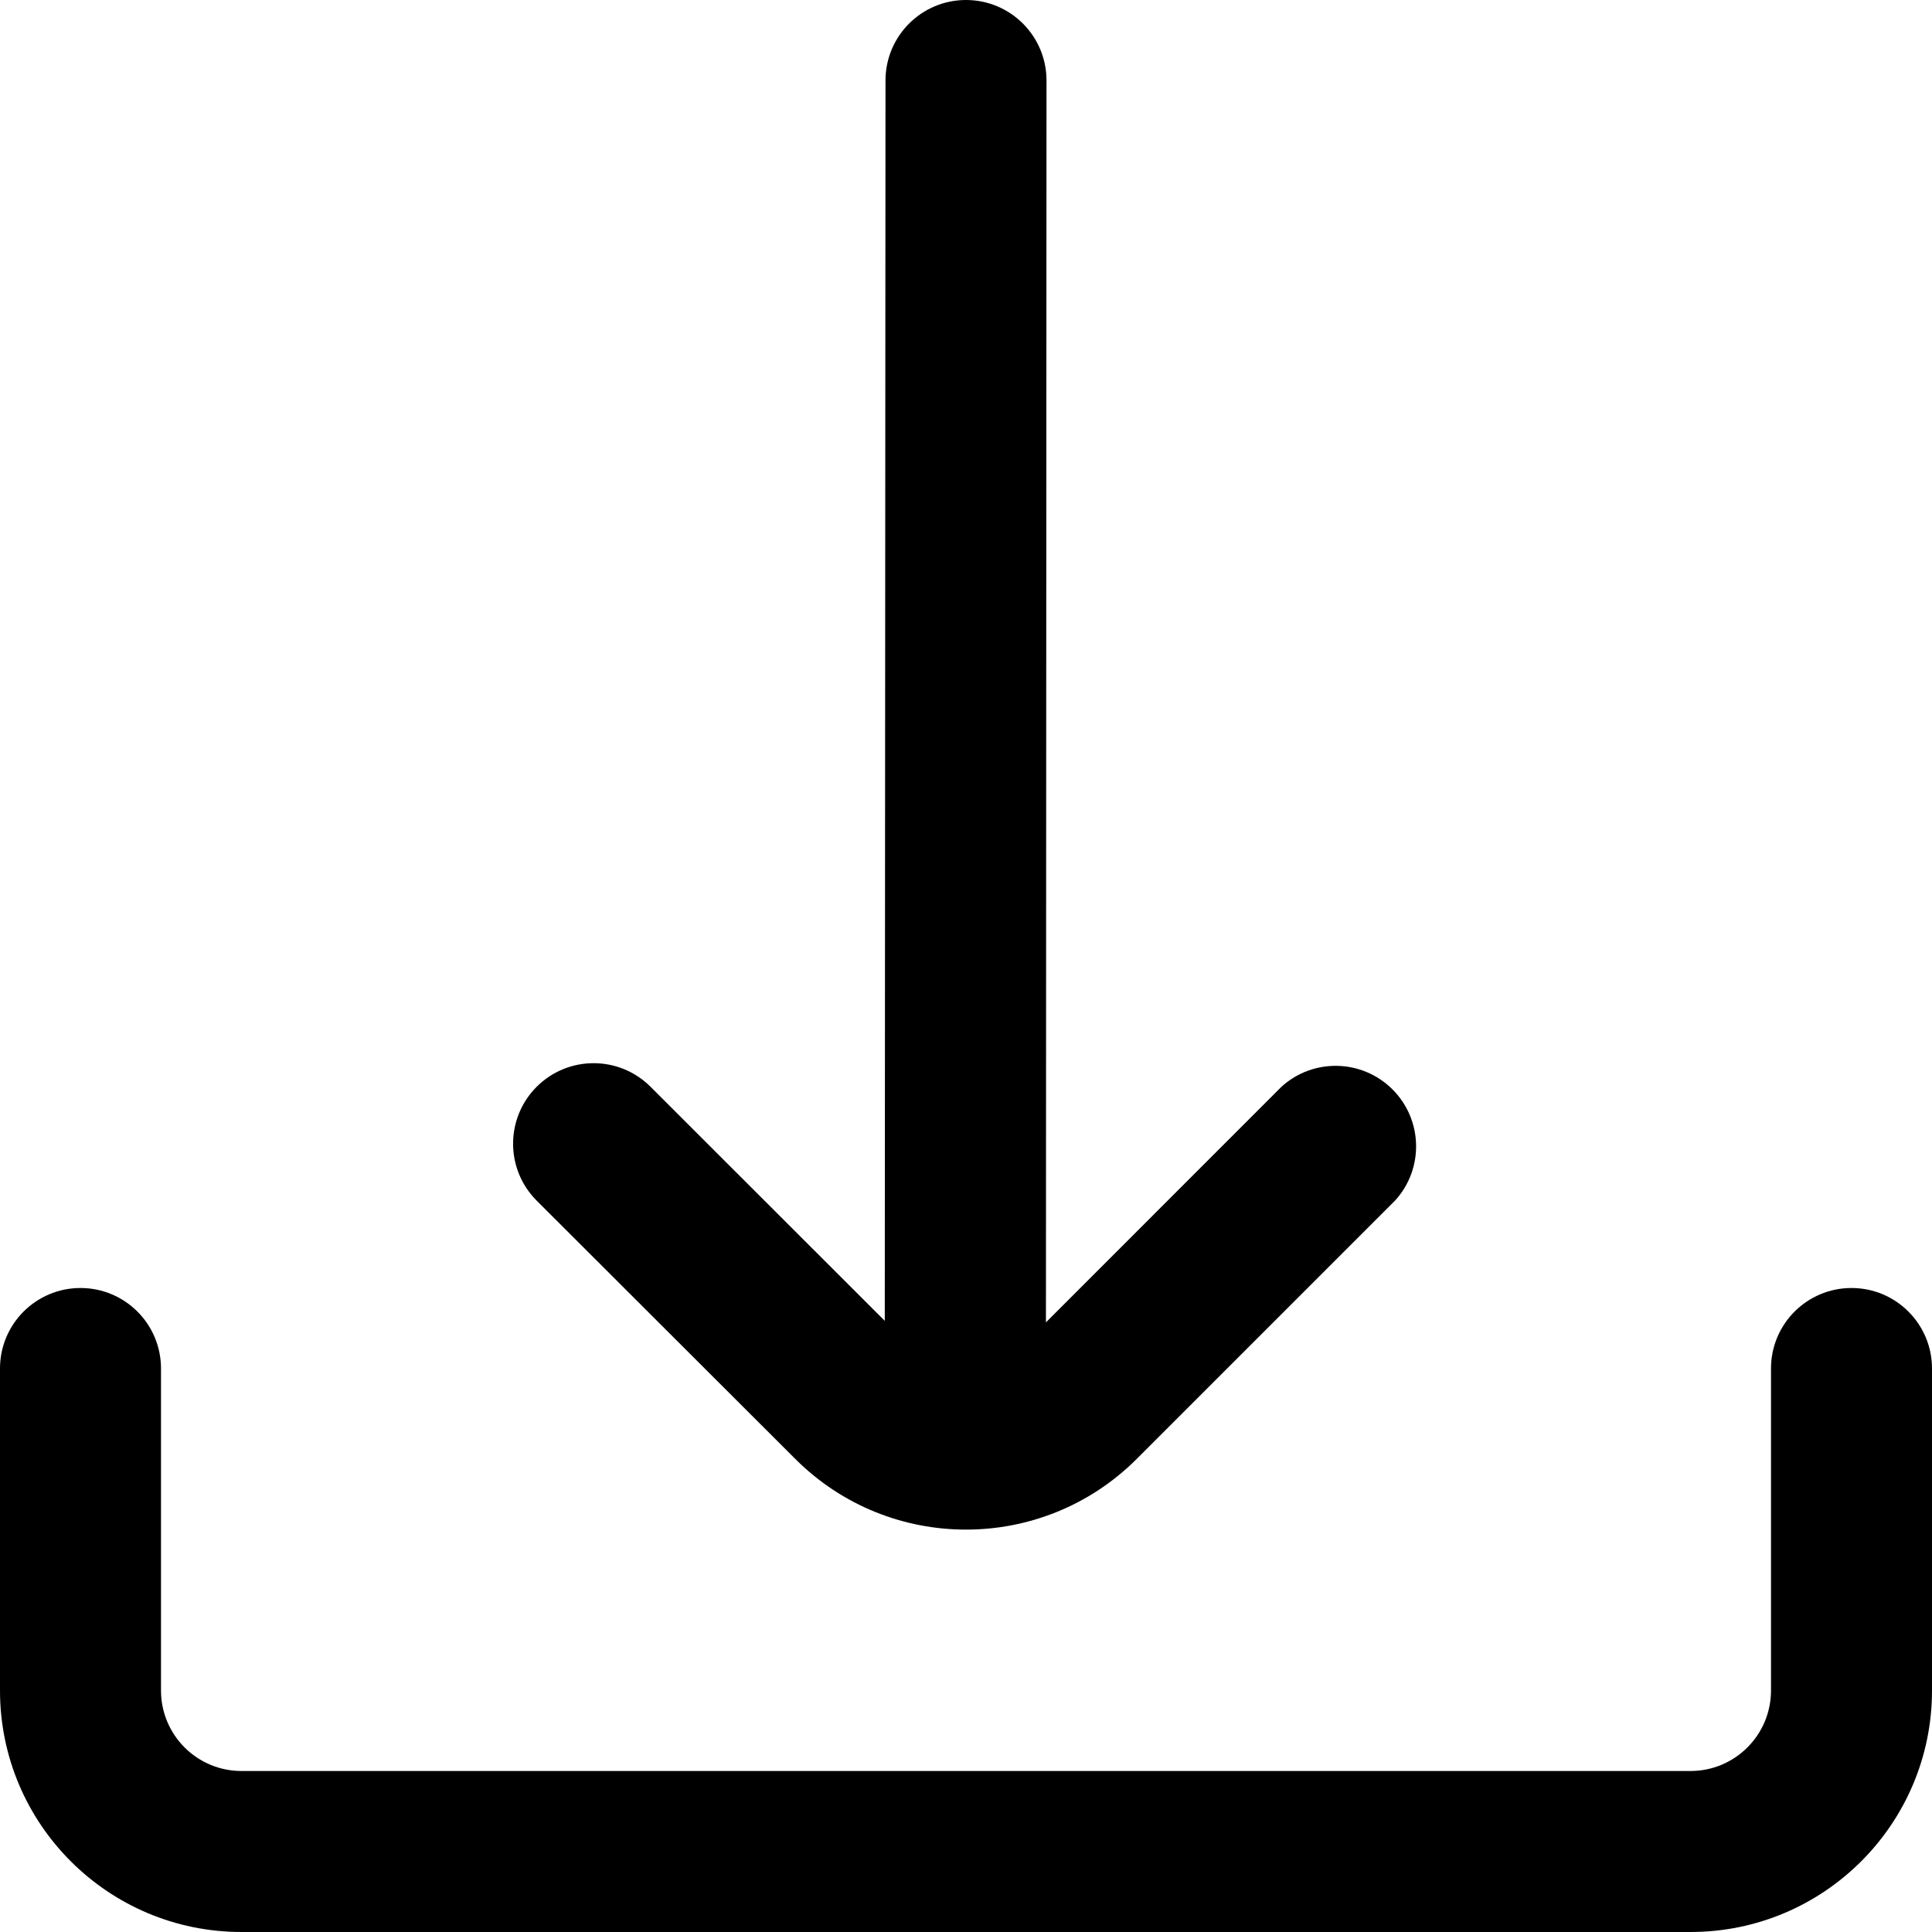
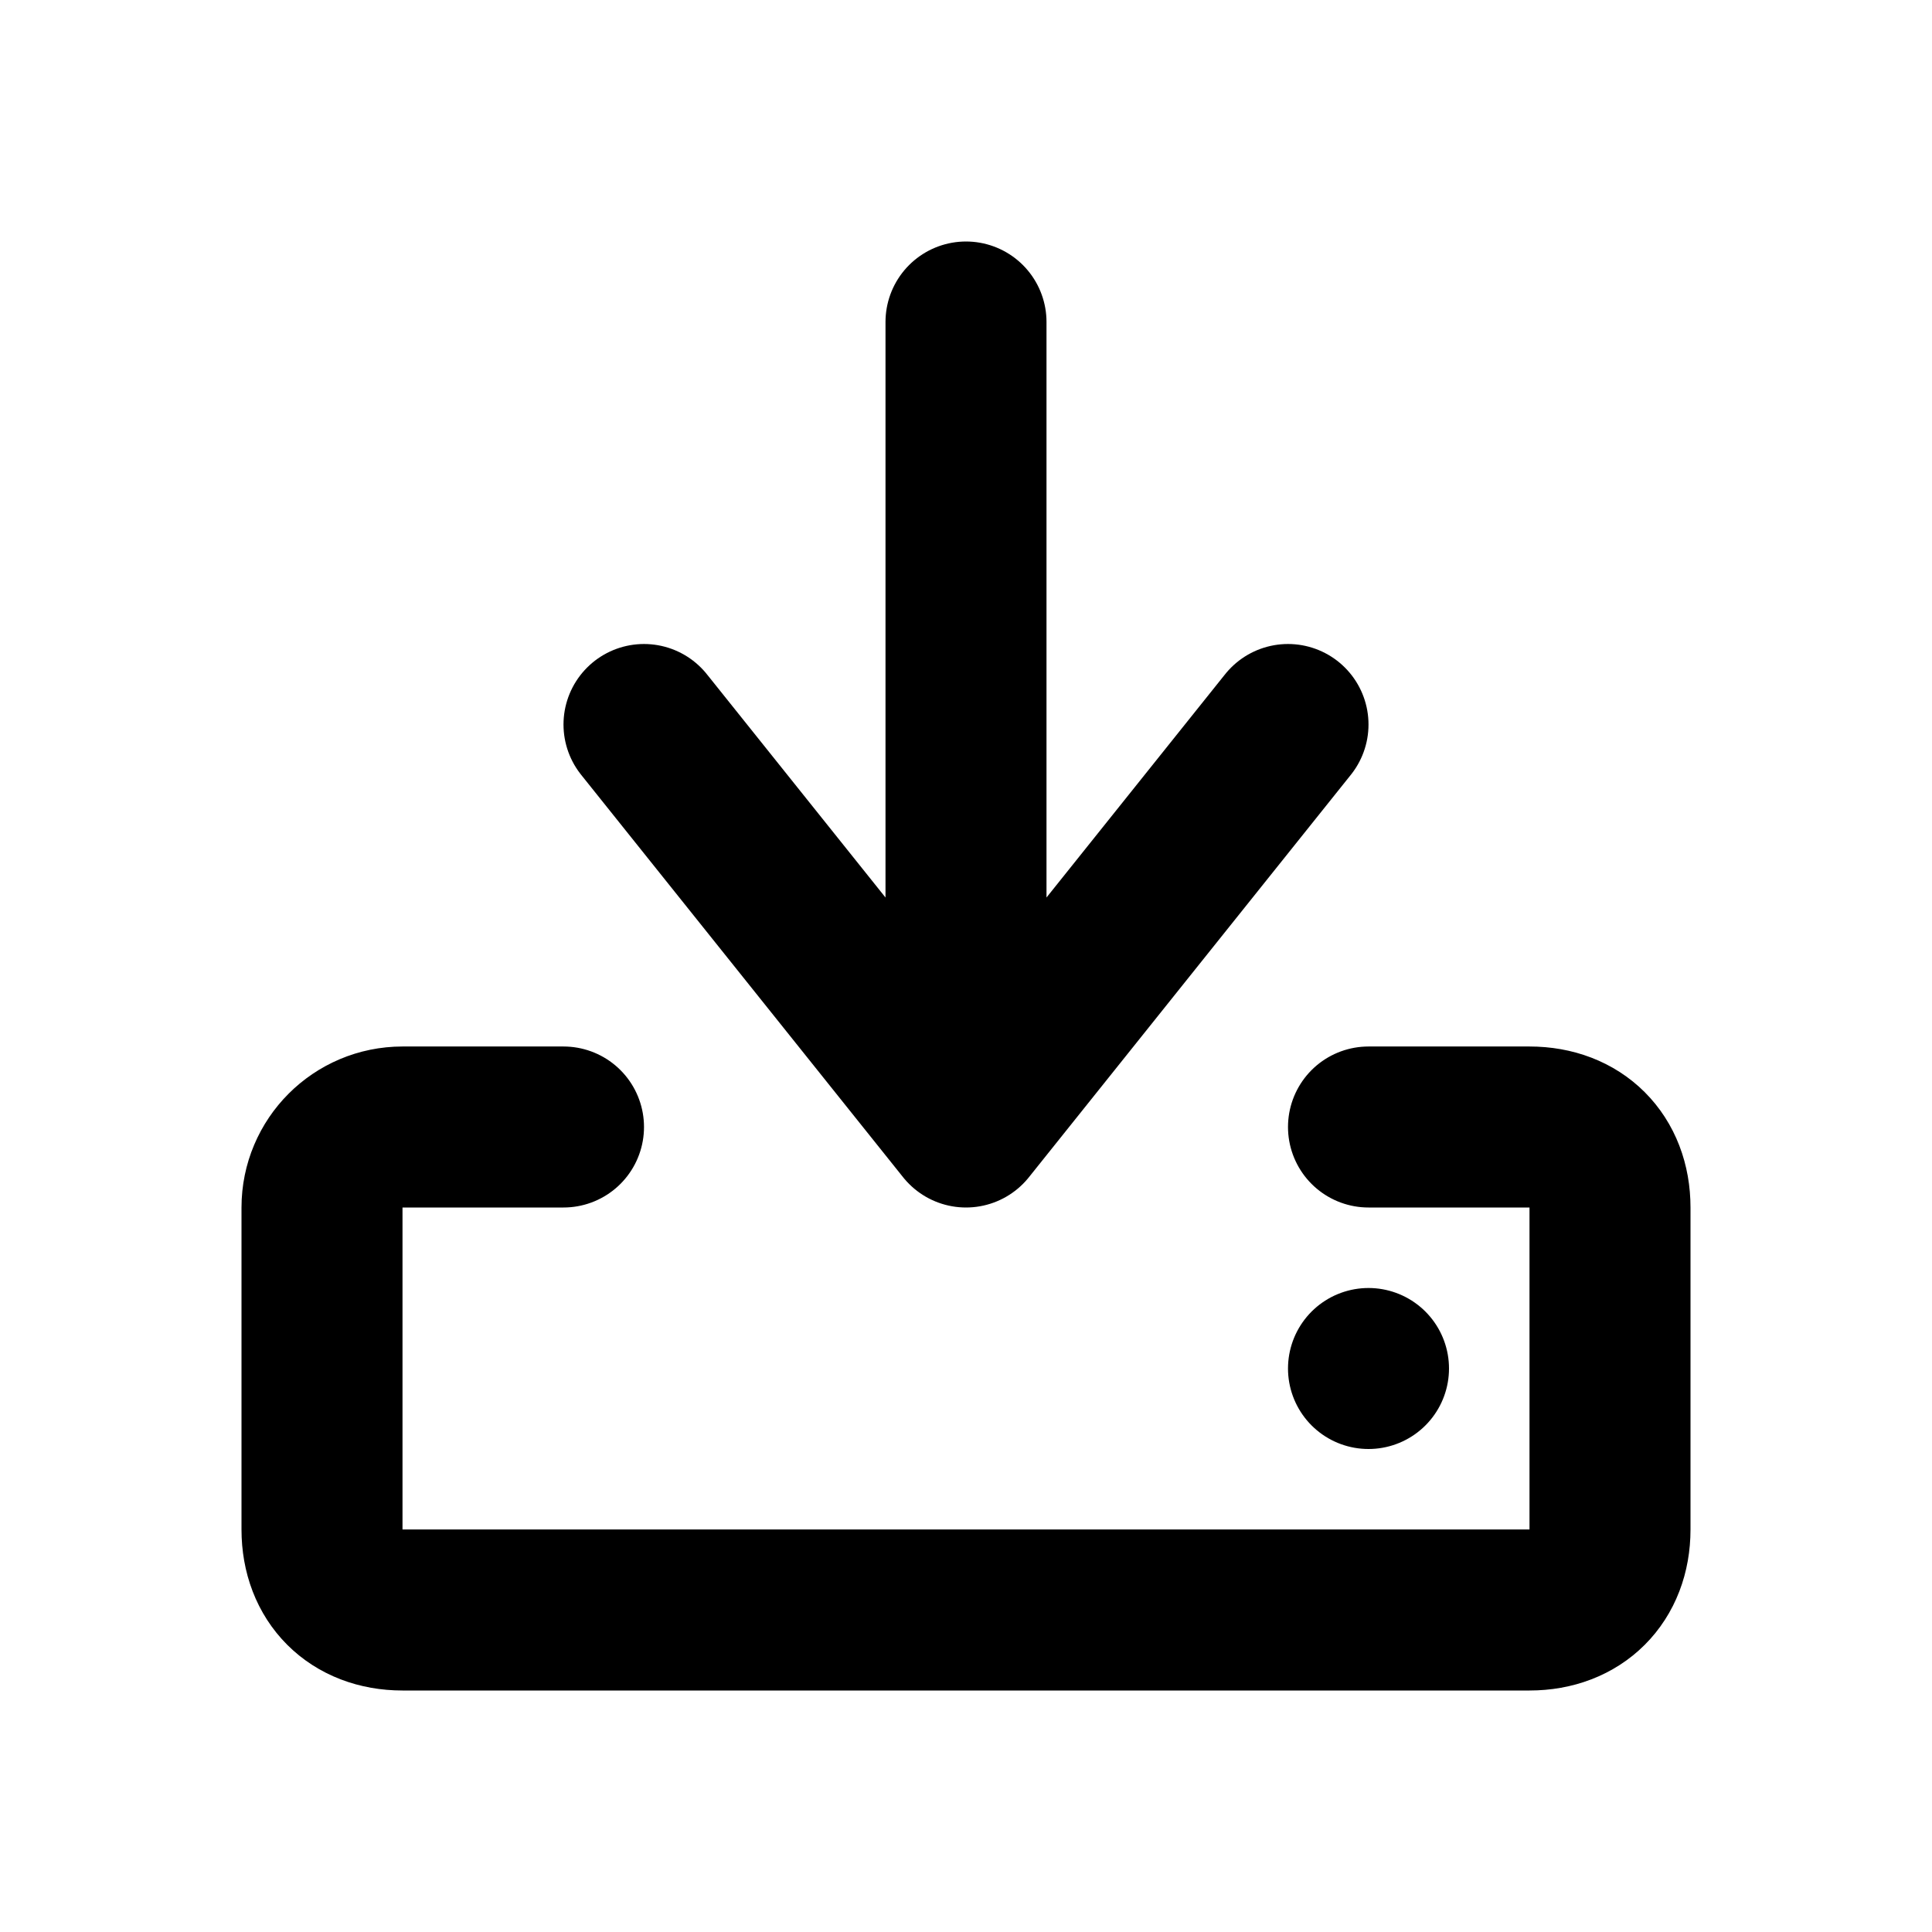
- <svg xmlns="http://www.w3.org/2000/svg" id="Outline" viewBox="0 0 24 24" width="512" height="512">
-   <path d="M9.878,18.122a3,3,0,0,0,4.244,0l3.211-3.211A1,1,0,0,0,15.919,13.5l-2.926,2.927L13,1a1,1,0,0,0-1-1h0a1,1,0,0,0-1,1l-.009,15.408L8.081,13.5a1,1,0,0,0-1.414,1.415Z" />
-   <path d="M23,16h0a1,1,0,0,0-1,1v4a1,1,0,0,1-1,1H3a1,1,0,0,1-1-1V17a1,1,0,0,0-1-1H1a1,1,0,0,0-1,1v4a3,3,0,0,0,3,3H21a3,3,0,0,0,3-3V17A1,1,0,0,0,23,16Z" />
+ <svg xmlns="http://www.w3.org/2000/svg" fill="none" viewBox="0 0 24 24">
+   <path stroke="currentColor" stroke-linecap="round" stroke-linejoin="round" stroke-width="2" d="M12 13V4M7 14H5a1 1 0 0 0-1 1v4c0 .6.4 1 1 1h14c.6 0 1-.4 1-1v-4c0-.6-.4-1-1-1h-2m-1-5-4 5-4-5m9 8h0" />
</svg>
